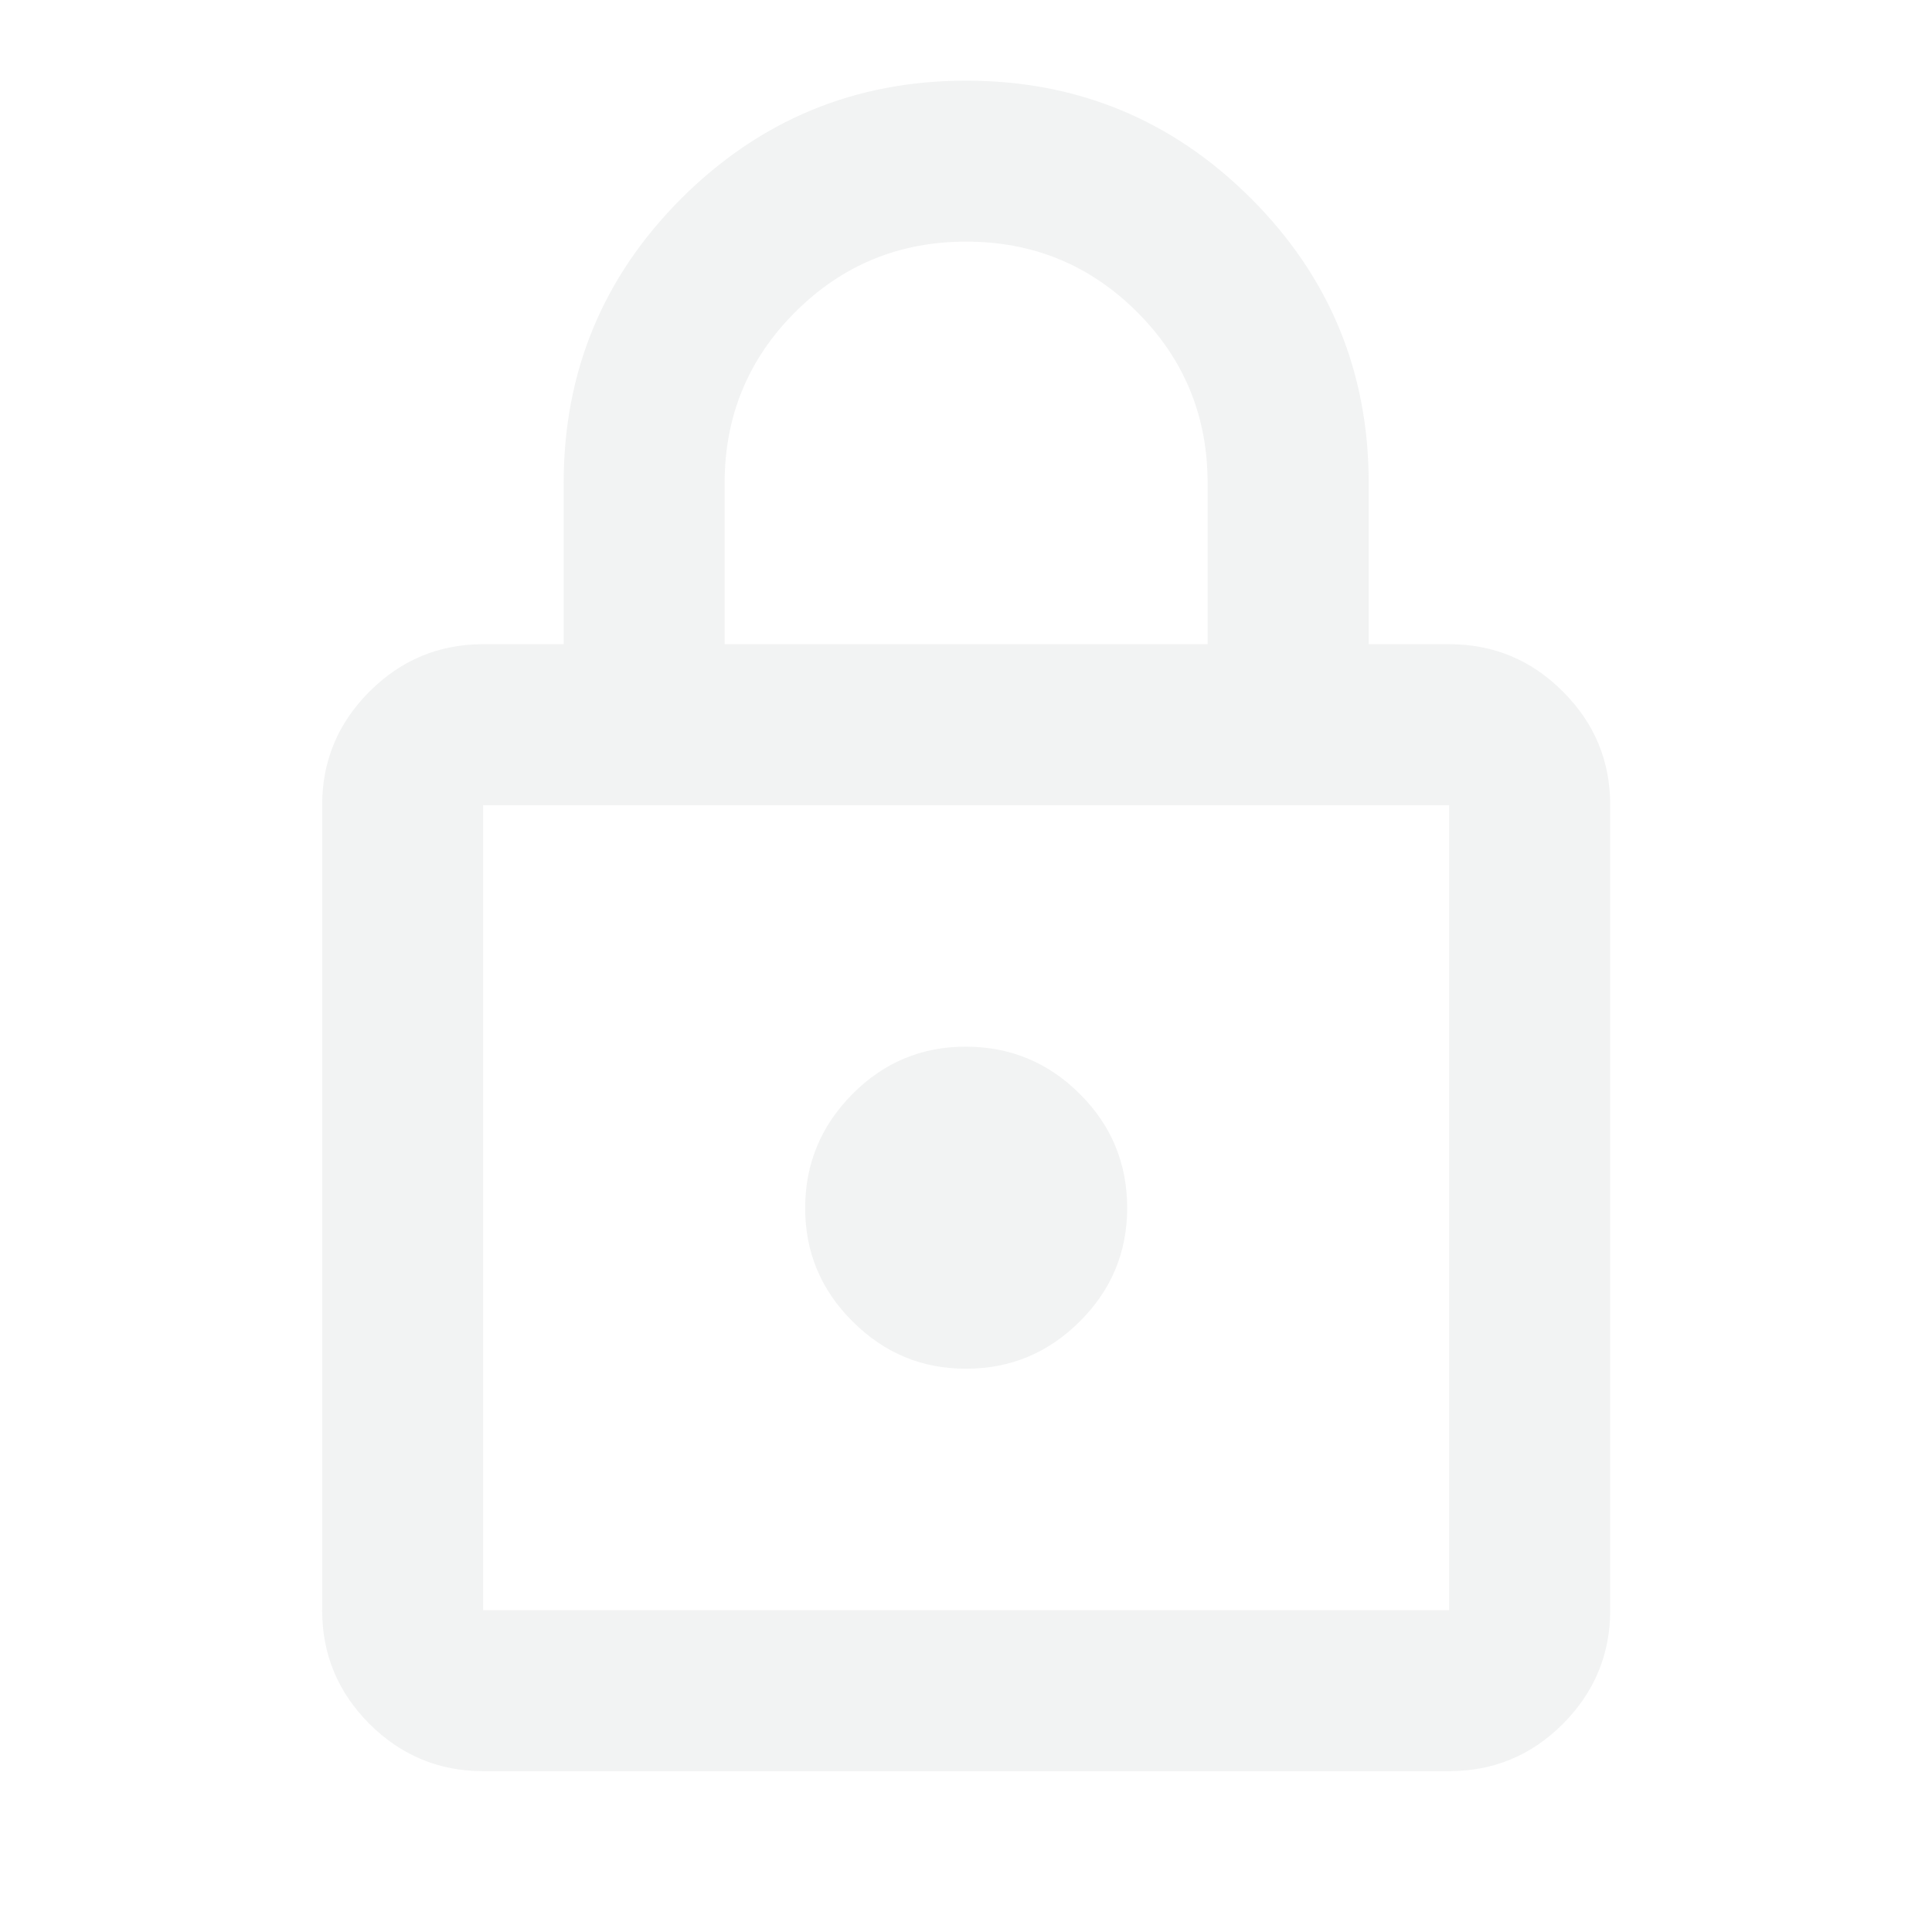
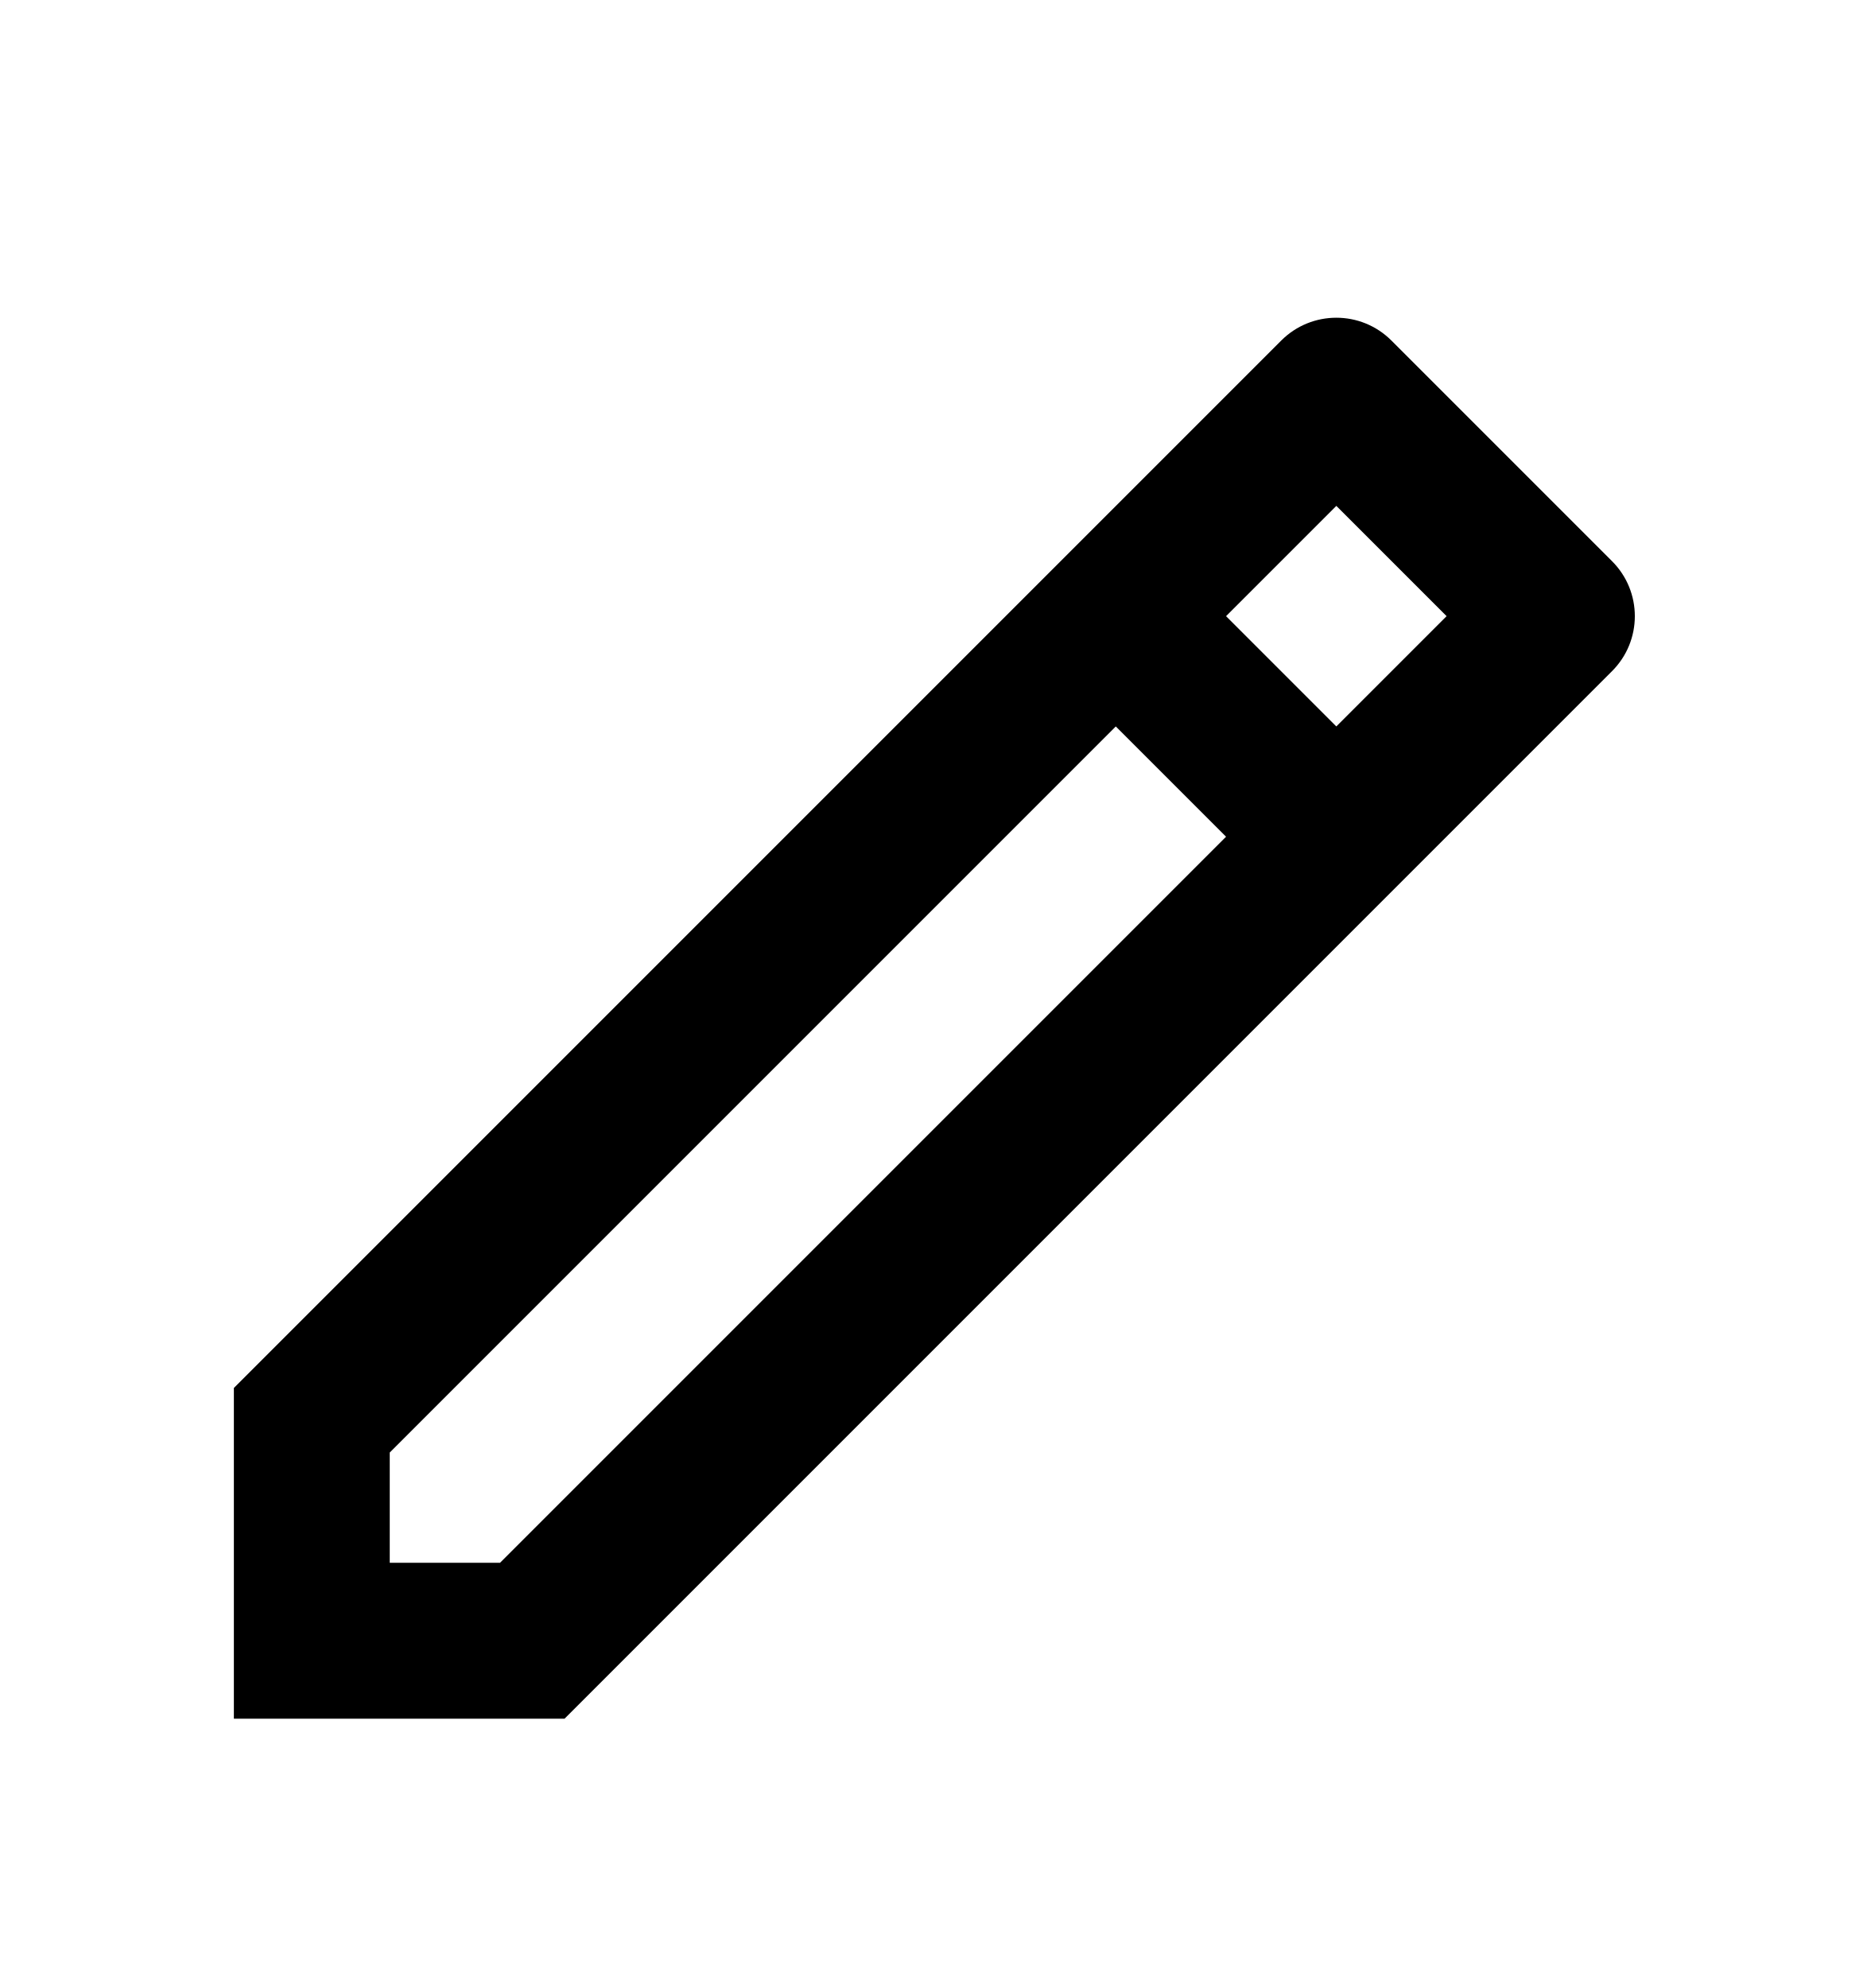
- <svg xmlns="http://www.w3.org/2000/svg" width="16" height="16" viewBox="0 0 16 16" fill="none">
-   <path d="M4.001 14.668C3.635 14.668 3.321 14.537 3.06 14.277C2.799 14.016 2.668 13.702 2.668 13.335V6.668C2.668 6.301 2.799 5.988 3.06 5.727C3.321 5.466 3.635 5.335 4.001 5.335H4.668V4.001C4.668 3.079 4.993 2.293 5.643 1.643C6.294 0.994 7.08 0.668 8.001 0.668C8.923 0.668 9.709 0.993 10.36 1.643C11.011 2.294 11.335 3.08 11.335 4.001V5.335H12.001C12.368 5.335 12.682 5.465 12.943 5.727C13.205 5.988 13.335 6.302 13.335 6.668V13.335C13.335 13.701 13.204 14.015 12.943 14.277C12.682 14.538 12.368 14.668 12.001 14.668H4.001ZM4.001 13.335H12.001V6.668H4.001V13.335ZM8.001 11.335C8.368 11.335 8.682 11.204 8.943 10.943C9.205 10.682 9.335 10.368 9.335 10.001C9.334 9.634 9.204 9.32 8.943 9.06C8.683 8.8 8.369 8.669 8.001 8.668C7.634 8.667 7.32 8.798 7.06 9.06C6.8 9.322 6.669 9.636 6.668 10.001C6.667 10.367 6.797 10.681 7.06 10.943C7.323 11.206 7.636 11.336 8.001 11.335ZM6.001 5.335H10.001V4.001C10.001 3.446 9.807 2.974 9.418 2.585C9.029 2.196 8.557 2.001 8.001 2.001C7.446 2.001 6.974 2.196 6.585 2.585C6.196 2.974 6.001 3.446 6.001 4.001V5.335Z" fill="#E4E5E6" fill-opacity="0.48" />
+ <svg xmlns="http://www.w3.org/2000/svg" width="16" height="17" viewBox="0 0 16 17" fill="none">
+   <path d="M10.485 7.155L9.542 6.212L3.333 12.421V13.364H4.276L10.485 7.155ZM11.428 6.212L12.371 5.269L11.428 4.326L10.485 5.269L11.428 6.212ZM4.828 14.697H2V11.869L10.957 2.912C11.217 2.652 11.639 2.652 11.899 2.912L13.785 4.798C14.046 5.058 14.046 5.48 13.785 5.74L4.828 14.697Z" fill="currentColor" />
</svg>
